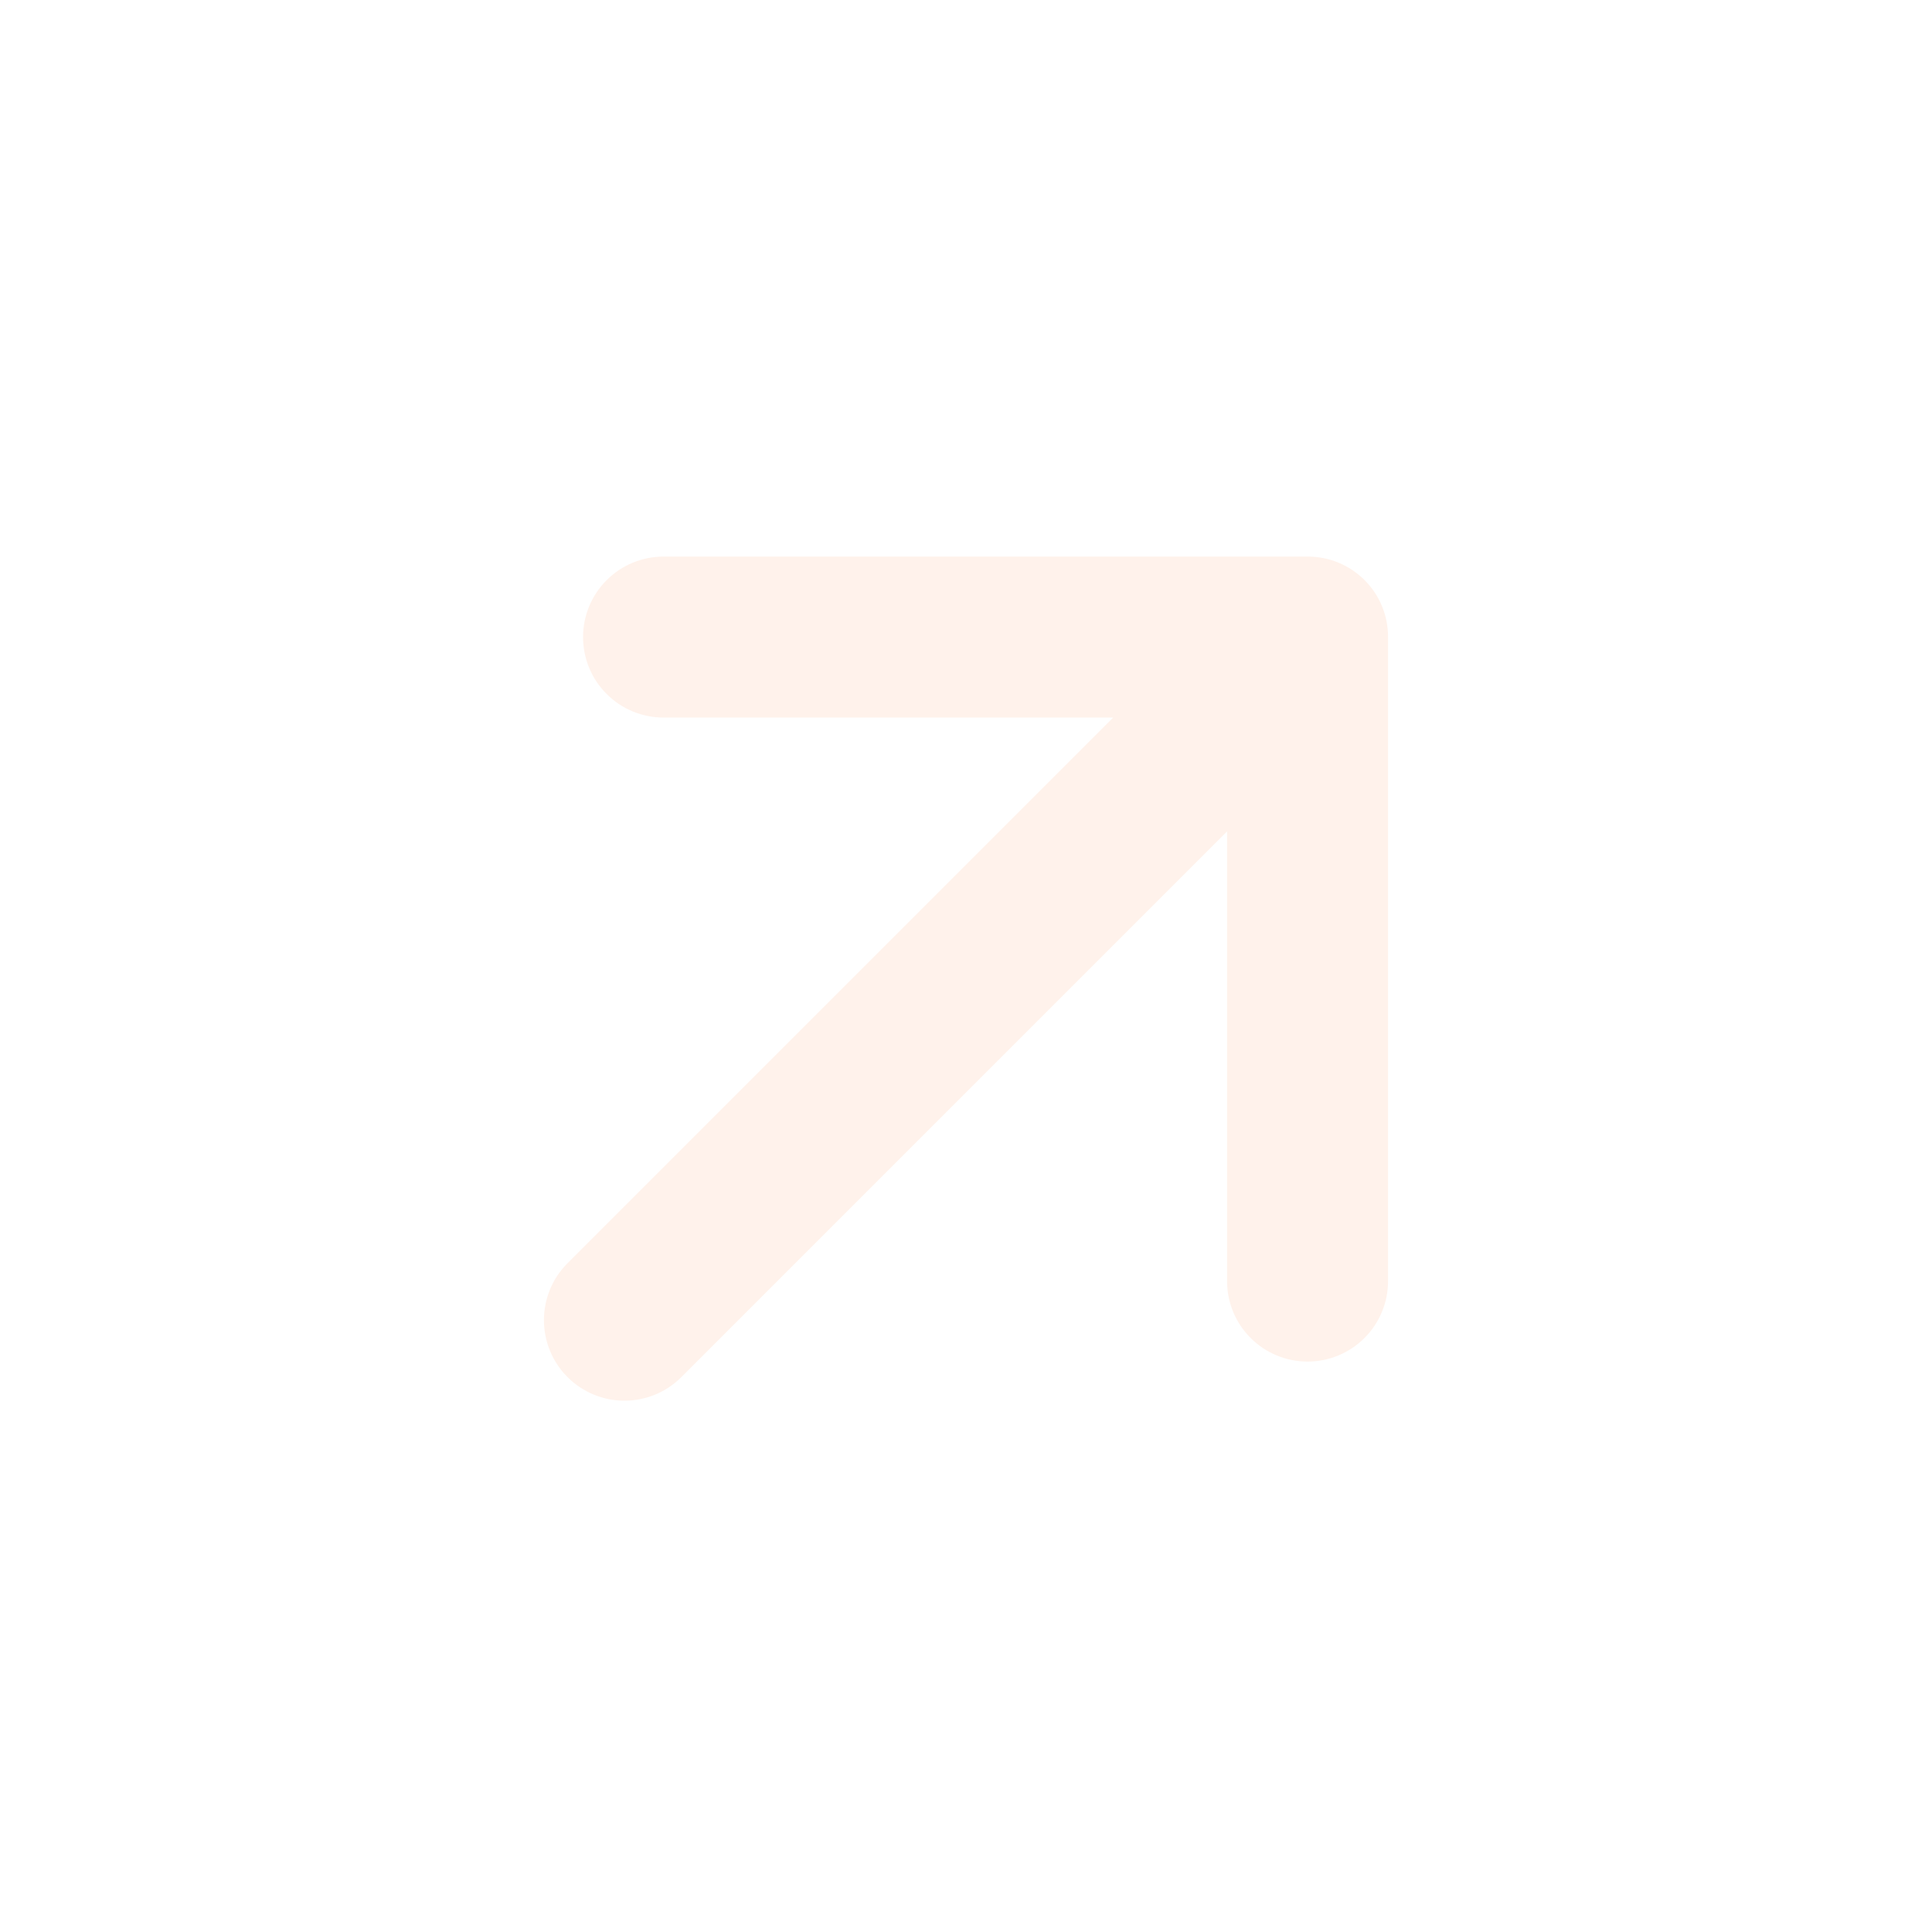
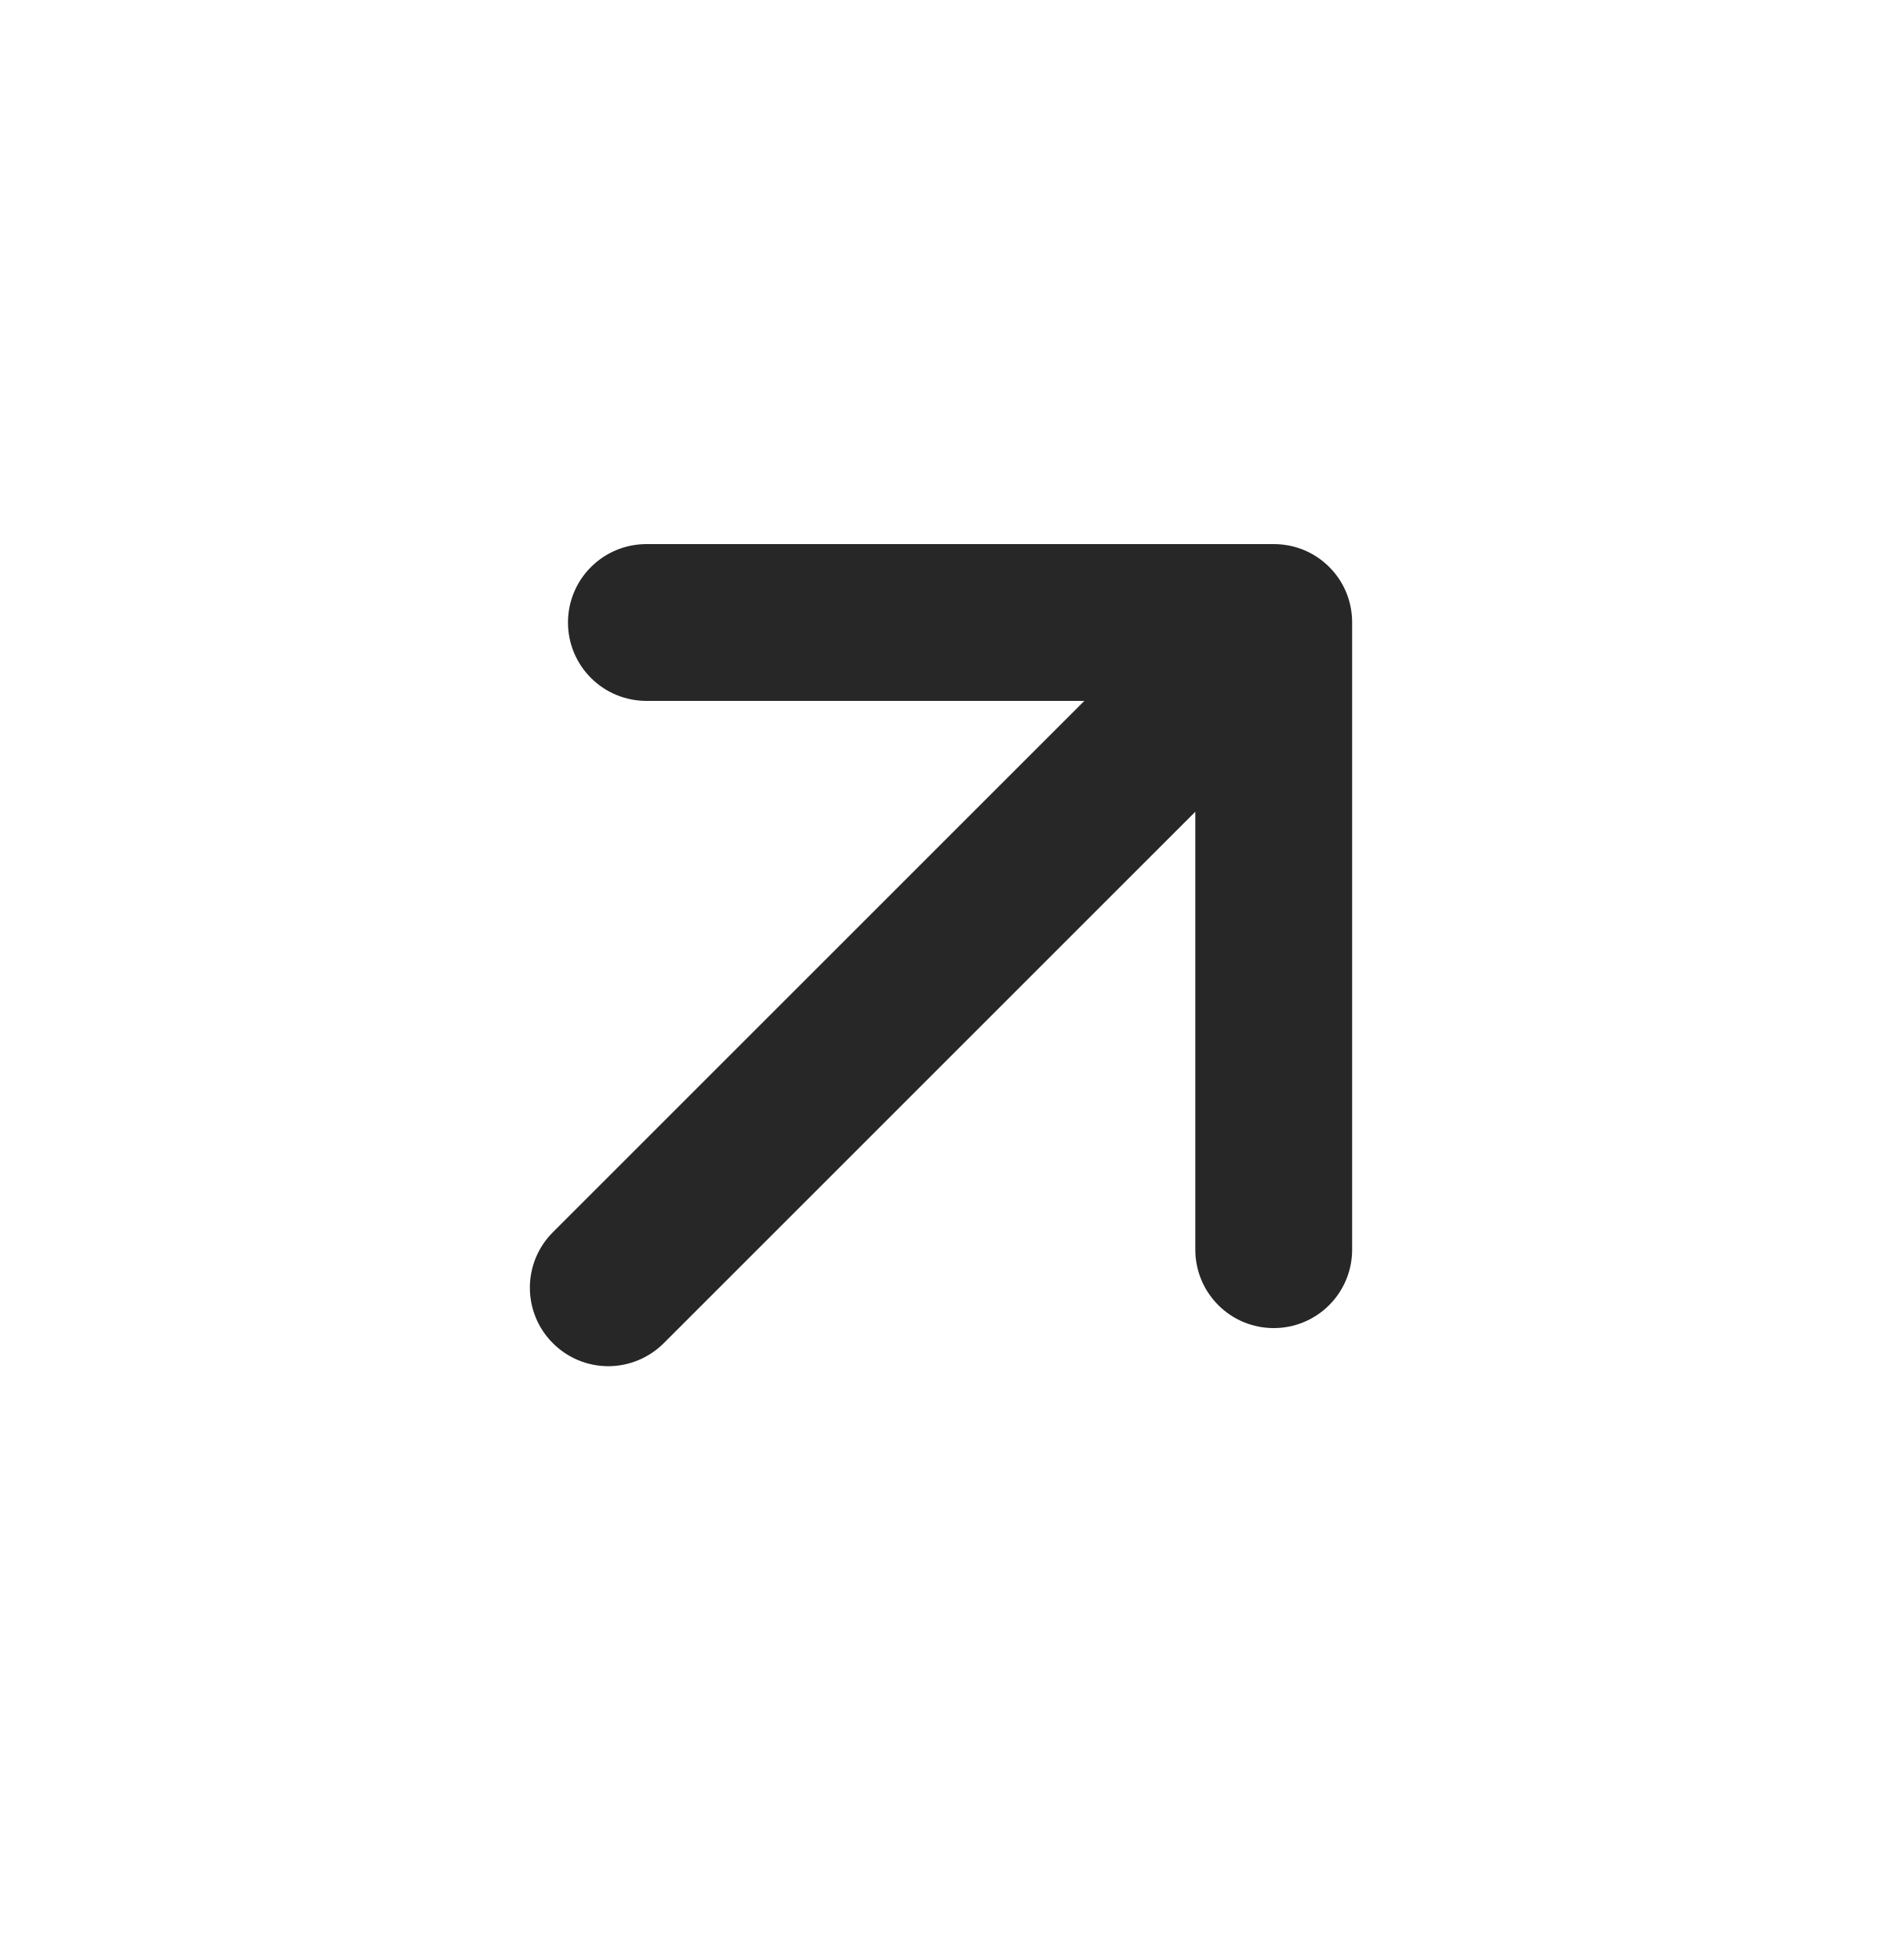
- <svg xmlns="http://www.w3.org/2000/svg" width="24" height="24" viewBox="0 0 24 24" fill="none">
-   <path d="M13.828 8.914H8.243C7.978 8.914 7.723 8.809 7.536 8.621C7.348 8.434 7.243 8.179 7.243 7.914C7.243 7.649 7.348 7.394 7.536 7.207C7.723 7.019 7.978 6.914 8.243 6.914H16.243C16.375 6.914 16.505 6.939 16.626 6.989C16.748 7.04 16.858 7.113 16.951 7.206C17.044 7.299 17.118 7.409 17.168 7.531C17.218 7.652 17.243 7.783 17.243 7.914V15.914C17.243 16.179 17.138 16.434 16.95 16.621C16.763 16.809 16.508 16.914 16.243 16.914C15.978 16.914 15.723 16.809 15.536 16.621C15.348 16.434 15.243 16.179 15.243 15.914V10.328L8.464 17.107C8.276 17.295 8.022 17.4 7.757 17.4C7.491 17.4 7.237 17.294 7.05 17.107C6.862 16.919 6.757 16.665 6.757 16.399C6.757 16.134 6.862 15.88 7.05 15.692L13.828 8.914Z" fill="#FFF2EB" />
+ <svg xmlns="http://www.w3.org/2000/svg" width="24" height="25" viewBox="0 0 24 25" fill="none">
+   <path d="M13.828 8.94H8.243C7.978 8.94 7.723 8.835 7.536 8.647C7.348 8.46 7.243 8.205 7.243 7.94C7.243 7.675 7.348 7.42 7.536 7.233C7.723 7.045 7.978 6.94 8.243 6.94H16.243C16.375 6.94 16.505 6.965 16.626 7.015C16.748 7.065 16.858 7.139 16.951 7.232C17.044 7.325 17.118 7.435 17.168 7.557C17.218 7.678 17.243 7.809 17.243 7.94V15.94C17.243 16.205 17.138 16.459 16.95 16.647C16.763 16.835 16.508 16.94 16.243 16.94C15.978 16.94 15.723 16.835 15.536 16.647C15.348 16.459 15.243 16.205 15.243 15.94V10.354L8.464 17.133C8.276 17.32 8.022 17.426 7.757 17.426C7.491 17.426 7.237 17.32 7.05 17.132C6.862 16.945 6.757 16.69 6.757 16.425C6.757 16.16 6.862 15.905 7.05 15.718L13.828 8.94Z" fill="#272727" />
</svg>
